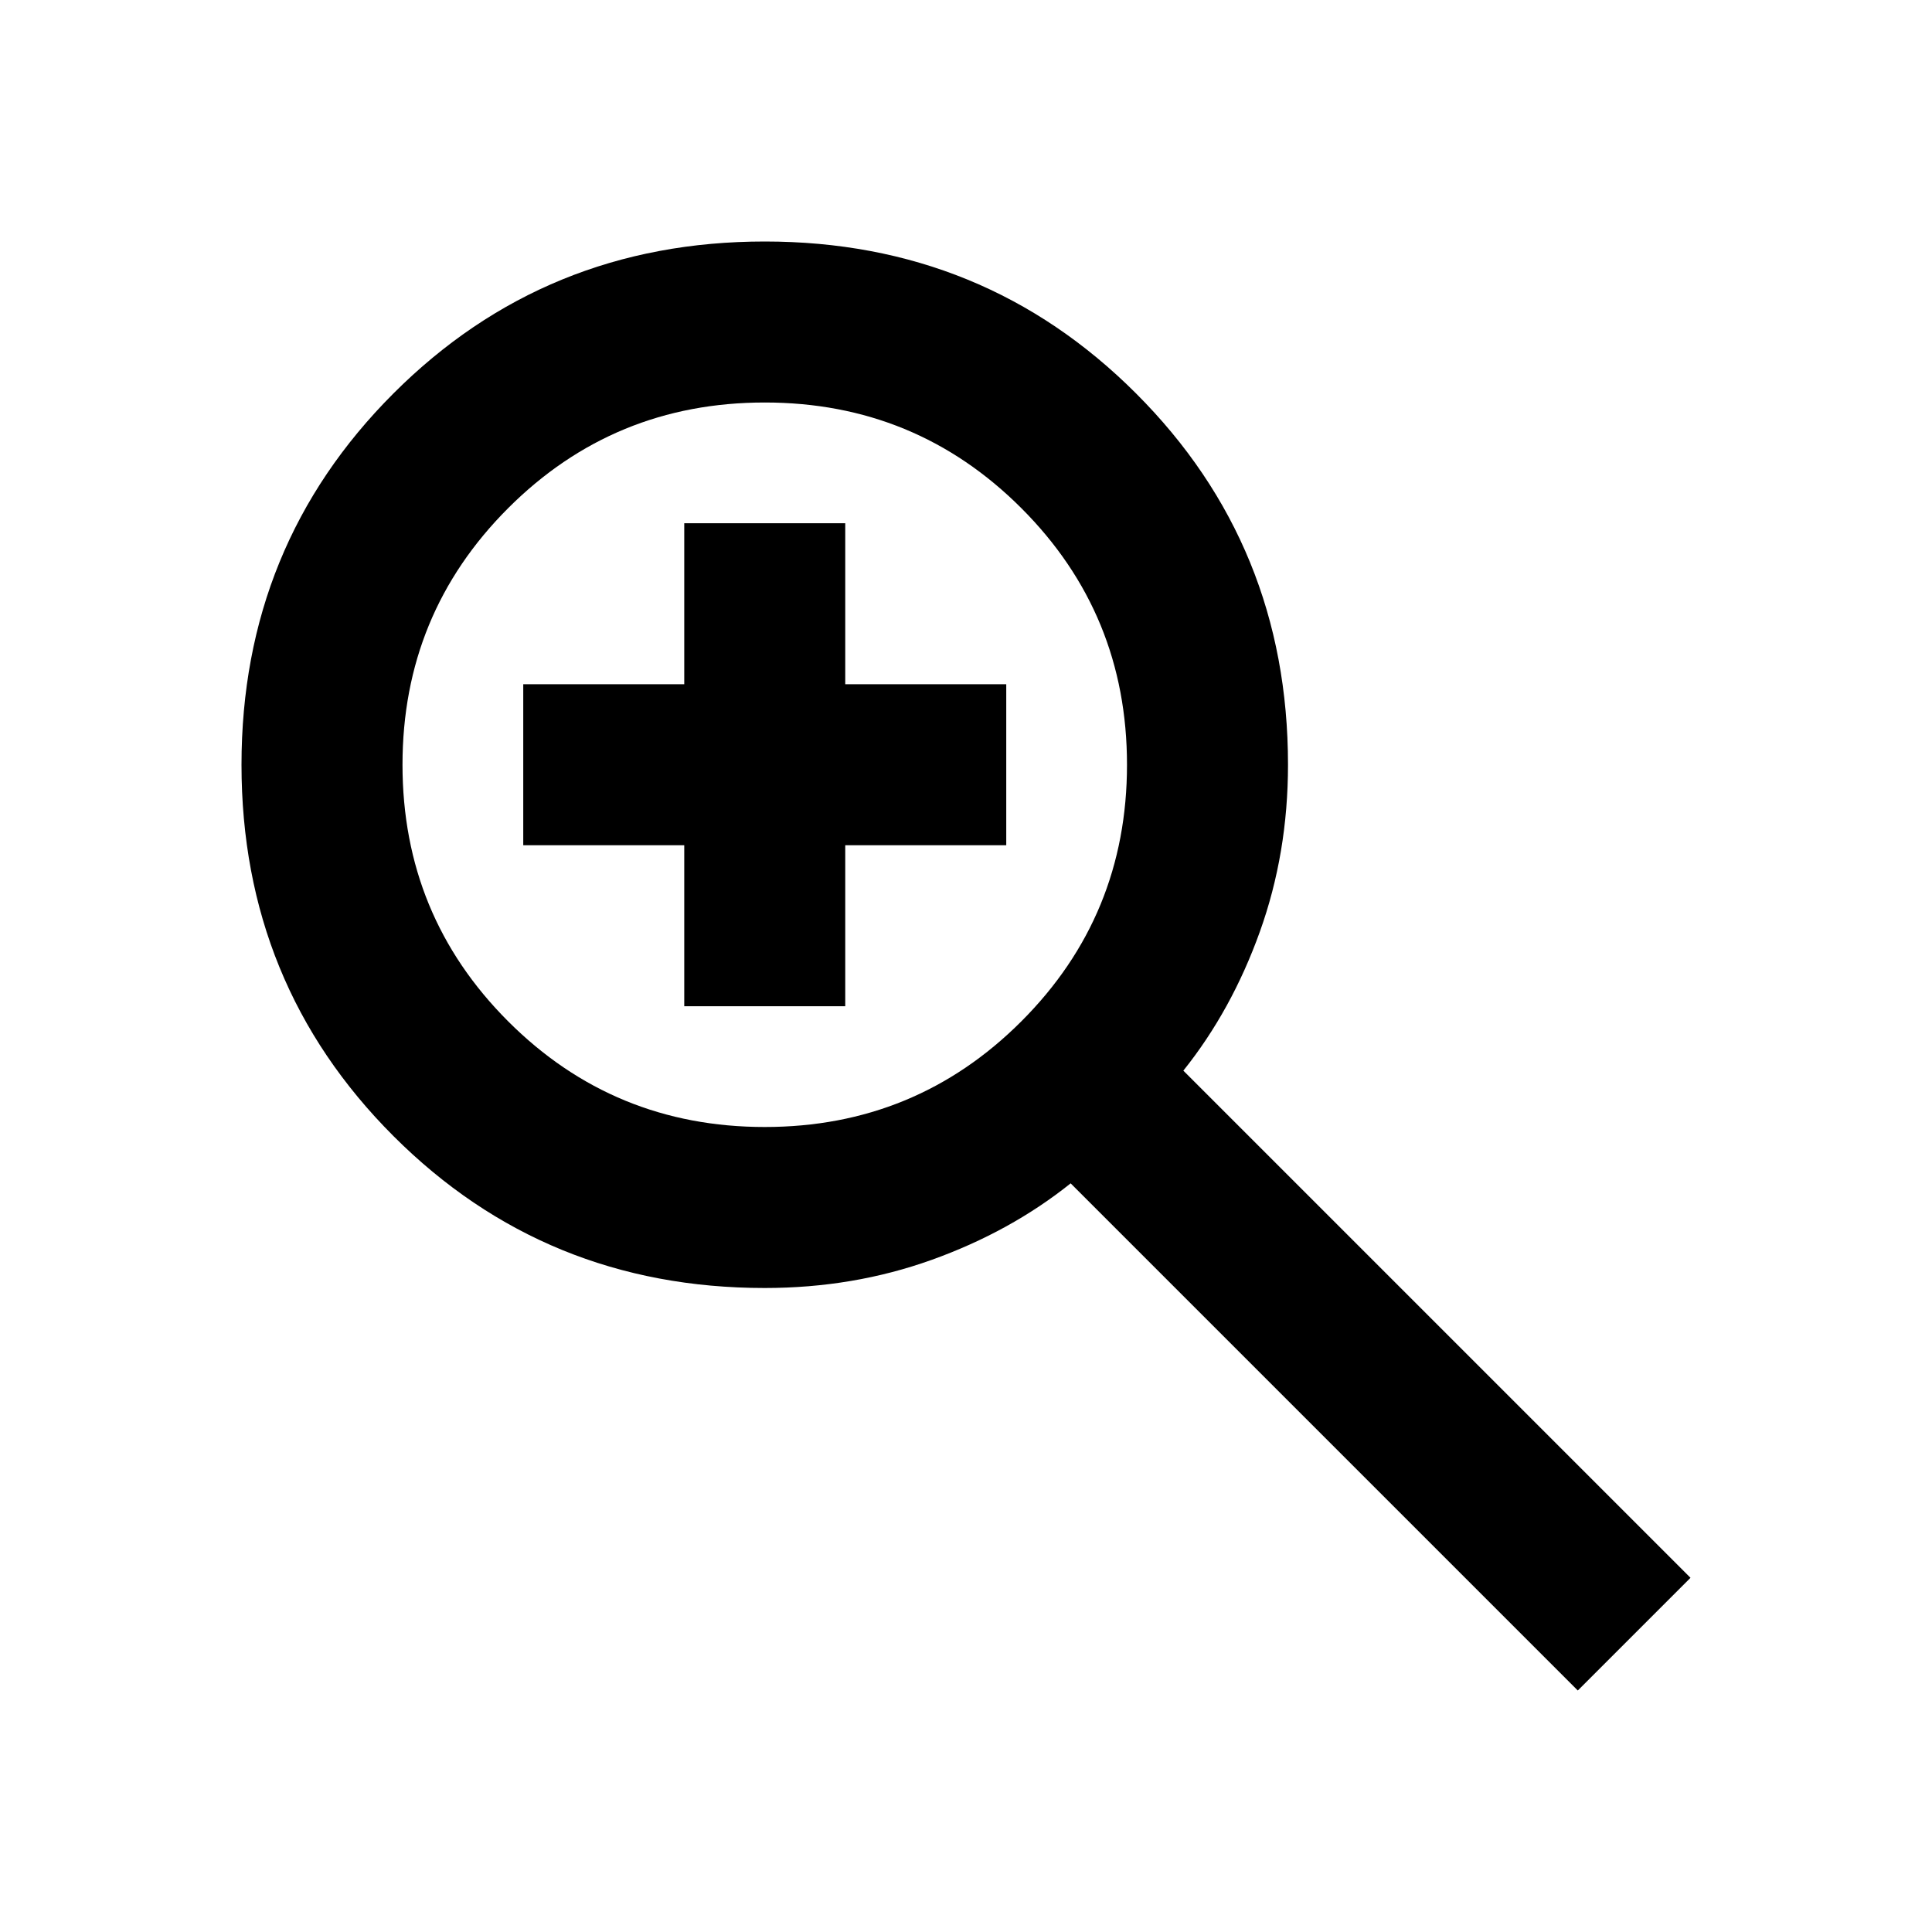
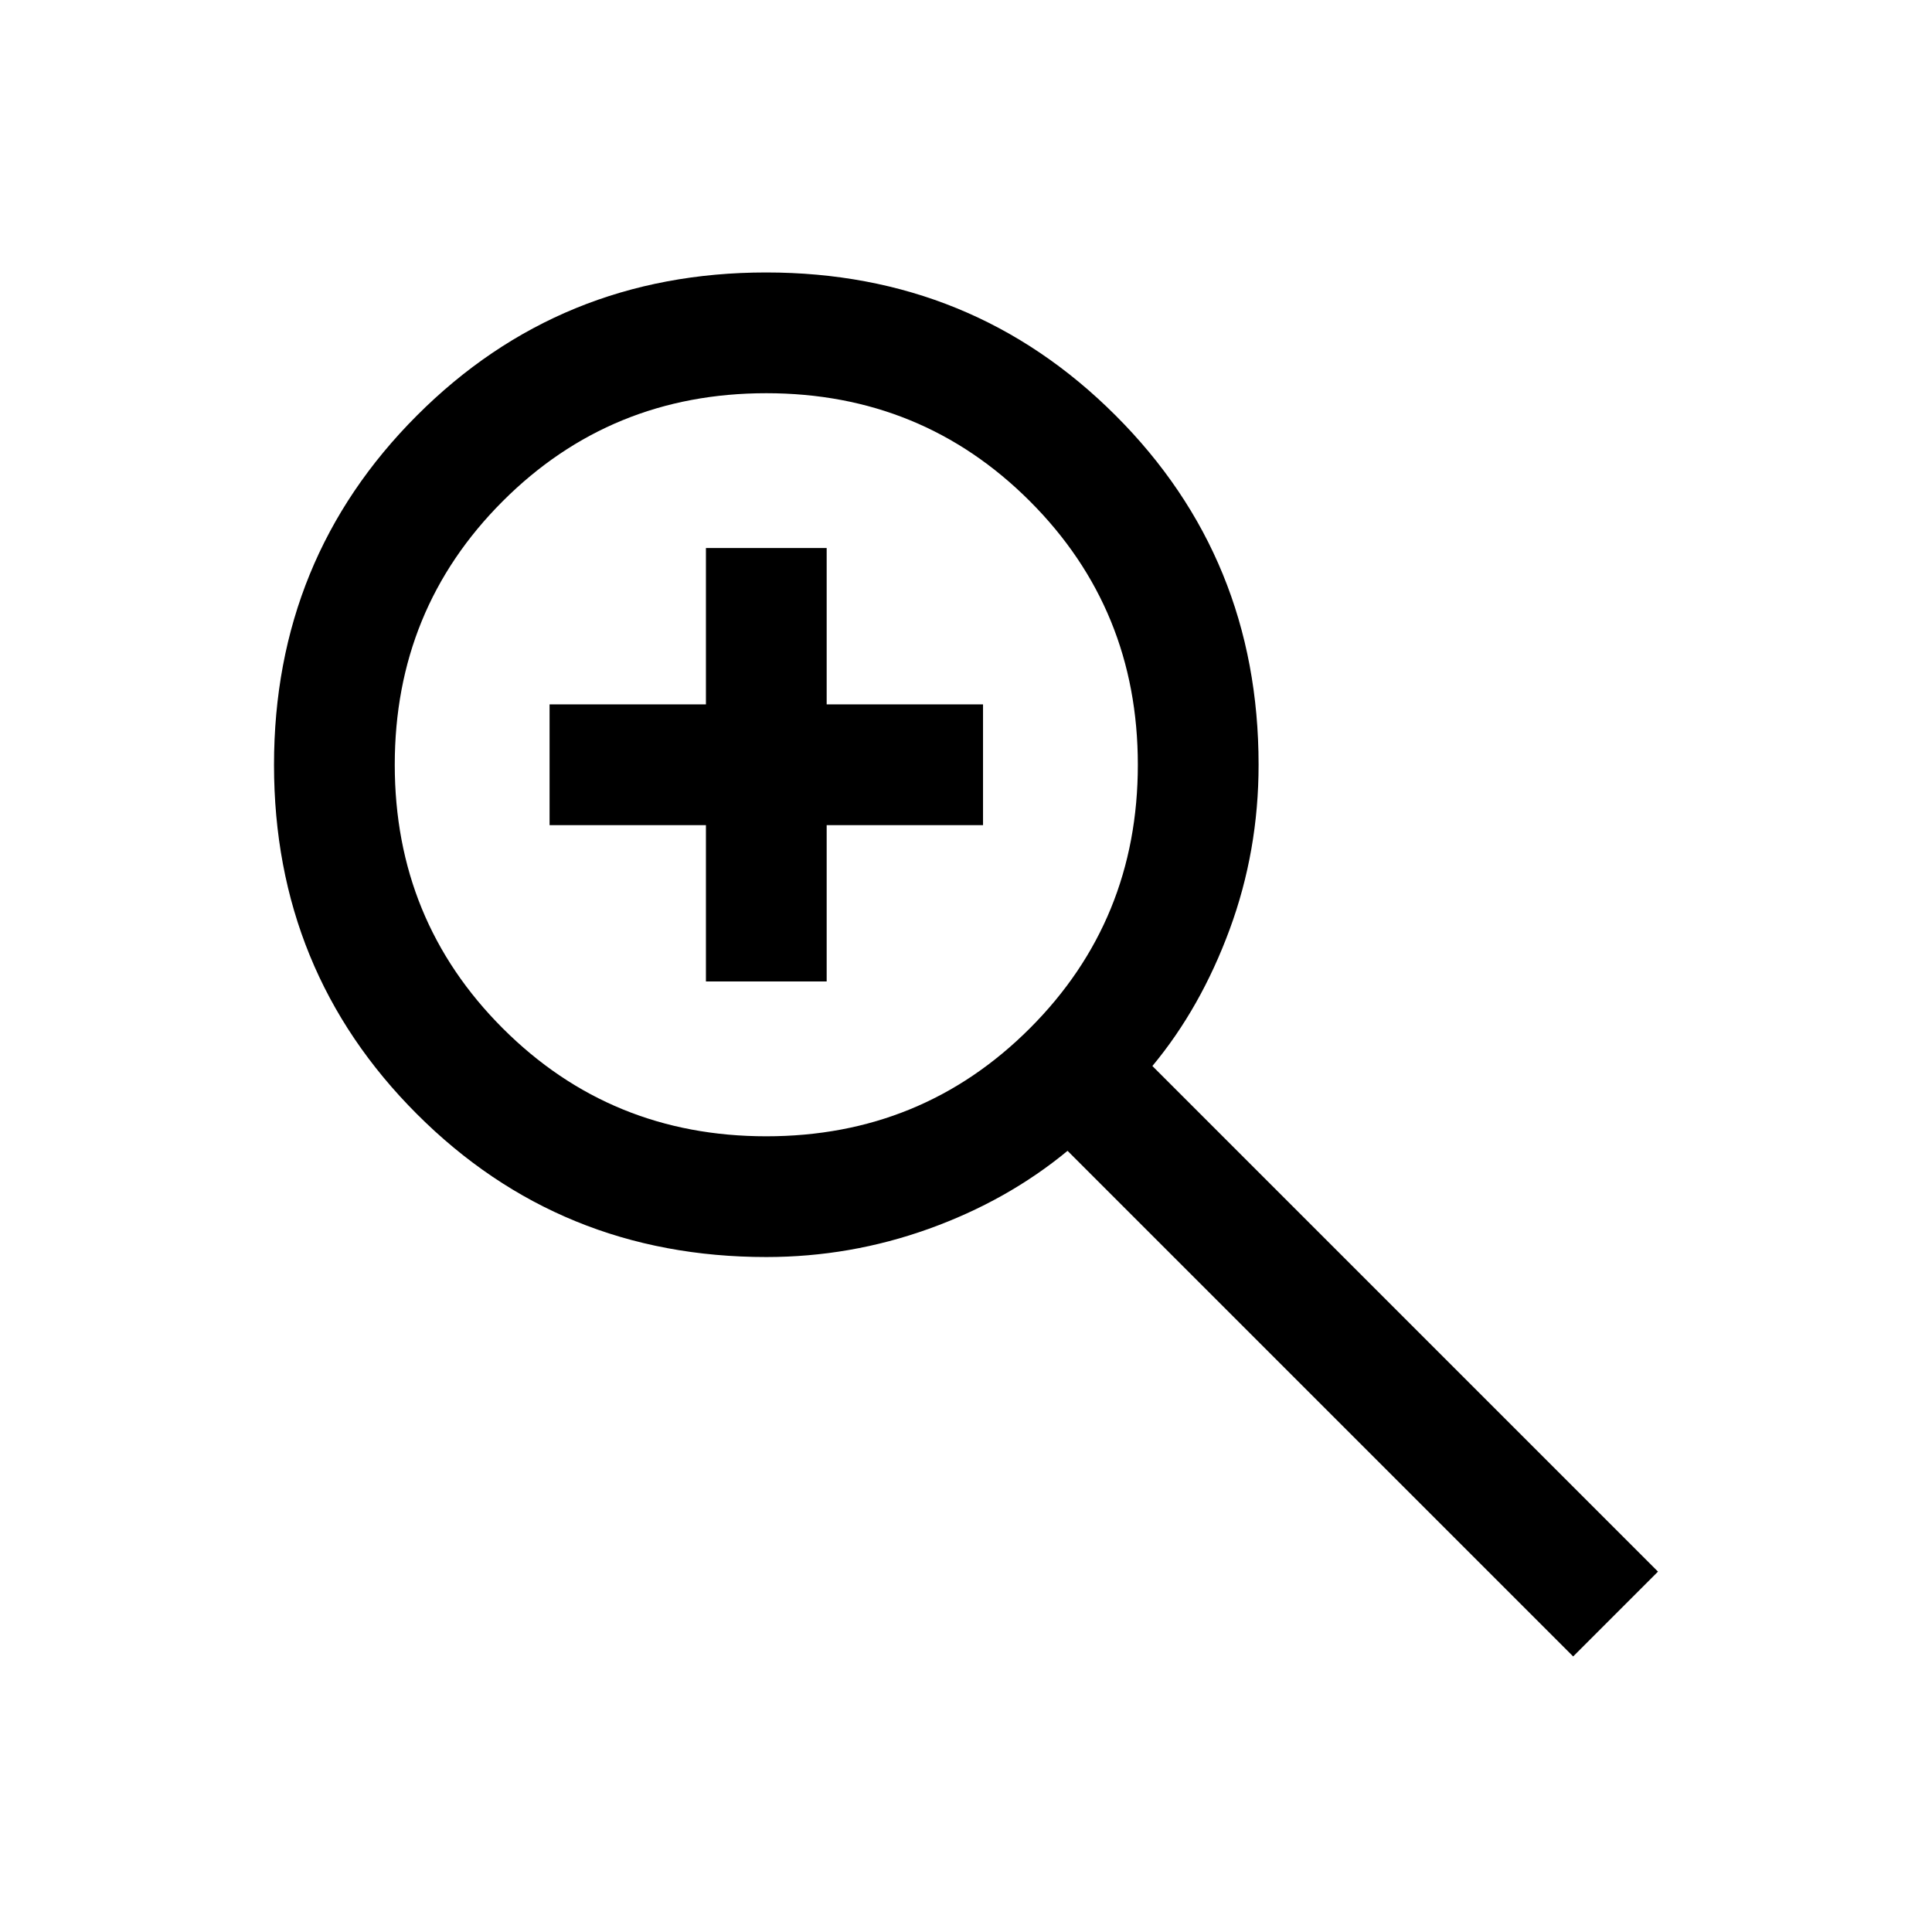
<svg xmlns="http://www.w3.org/2000/svg" height="24" viewBox="0 -960 960 960" width="24">
-   <path d="M784-120 532-372q-30 24-69 38t-83 14q-109 0-184.5-75.5T120-580q0-109 75.5-184.5T380-840q109 0 184.5 75.5T640-580q0 44-14 83t-38 69l252 252-56 56ZM380-400q75 0 127.5-52.5T560-580q0-75-52.5-127.5T380-760q-75 0-127.5 52.5T200-580q0 75 52.5 127.5T380-400Zm-40-60v-80h-80v-80h80v-80h80v80h80v80h-80v80h-80Z" />
+   <path d="M781.692-136.924 530.461-388.155q-30 24.769-69 38.769t-80.692 14q-102.55 0-173.582-71.014t-71.032-173.537q0-102.524 71.014-173.601 71.014-71.076 173.538-71.076 102.523 0 173.6 71.032T625.384-580q0 42.846-14.385 81.846-14.385 39-38.385 67.846l251.231 251.231-42.153 42.153Zm-400.923-258.46q77.308 0 130.962-53.654Q565.385-502.692 565.385-580q0-77.308-53.654-130.962-53.654-53.654-130.962-53.654-77.308 0-130.962 53.654Q196.154-657.308 196.154-580q0 77.308 53.653 130.962 53.654 53.654 130.962 53.654Zm-29.999-76.925v-77.692h-77.692v-59.998h77.692v-77.692h59.999v77.692h77.692v59.998h-77.692v77.692H350.77Z" />
</svg>
